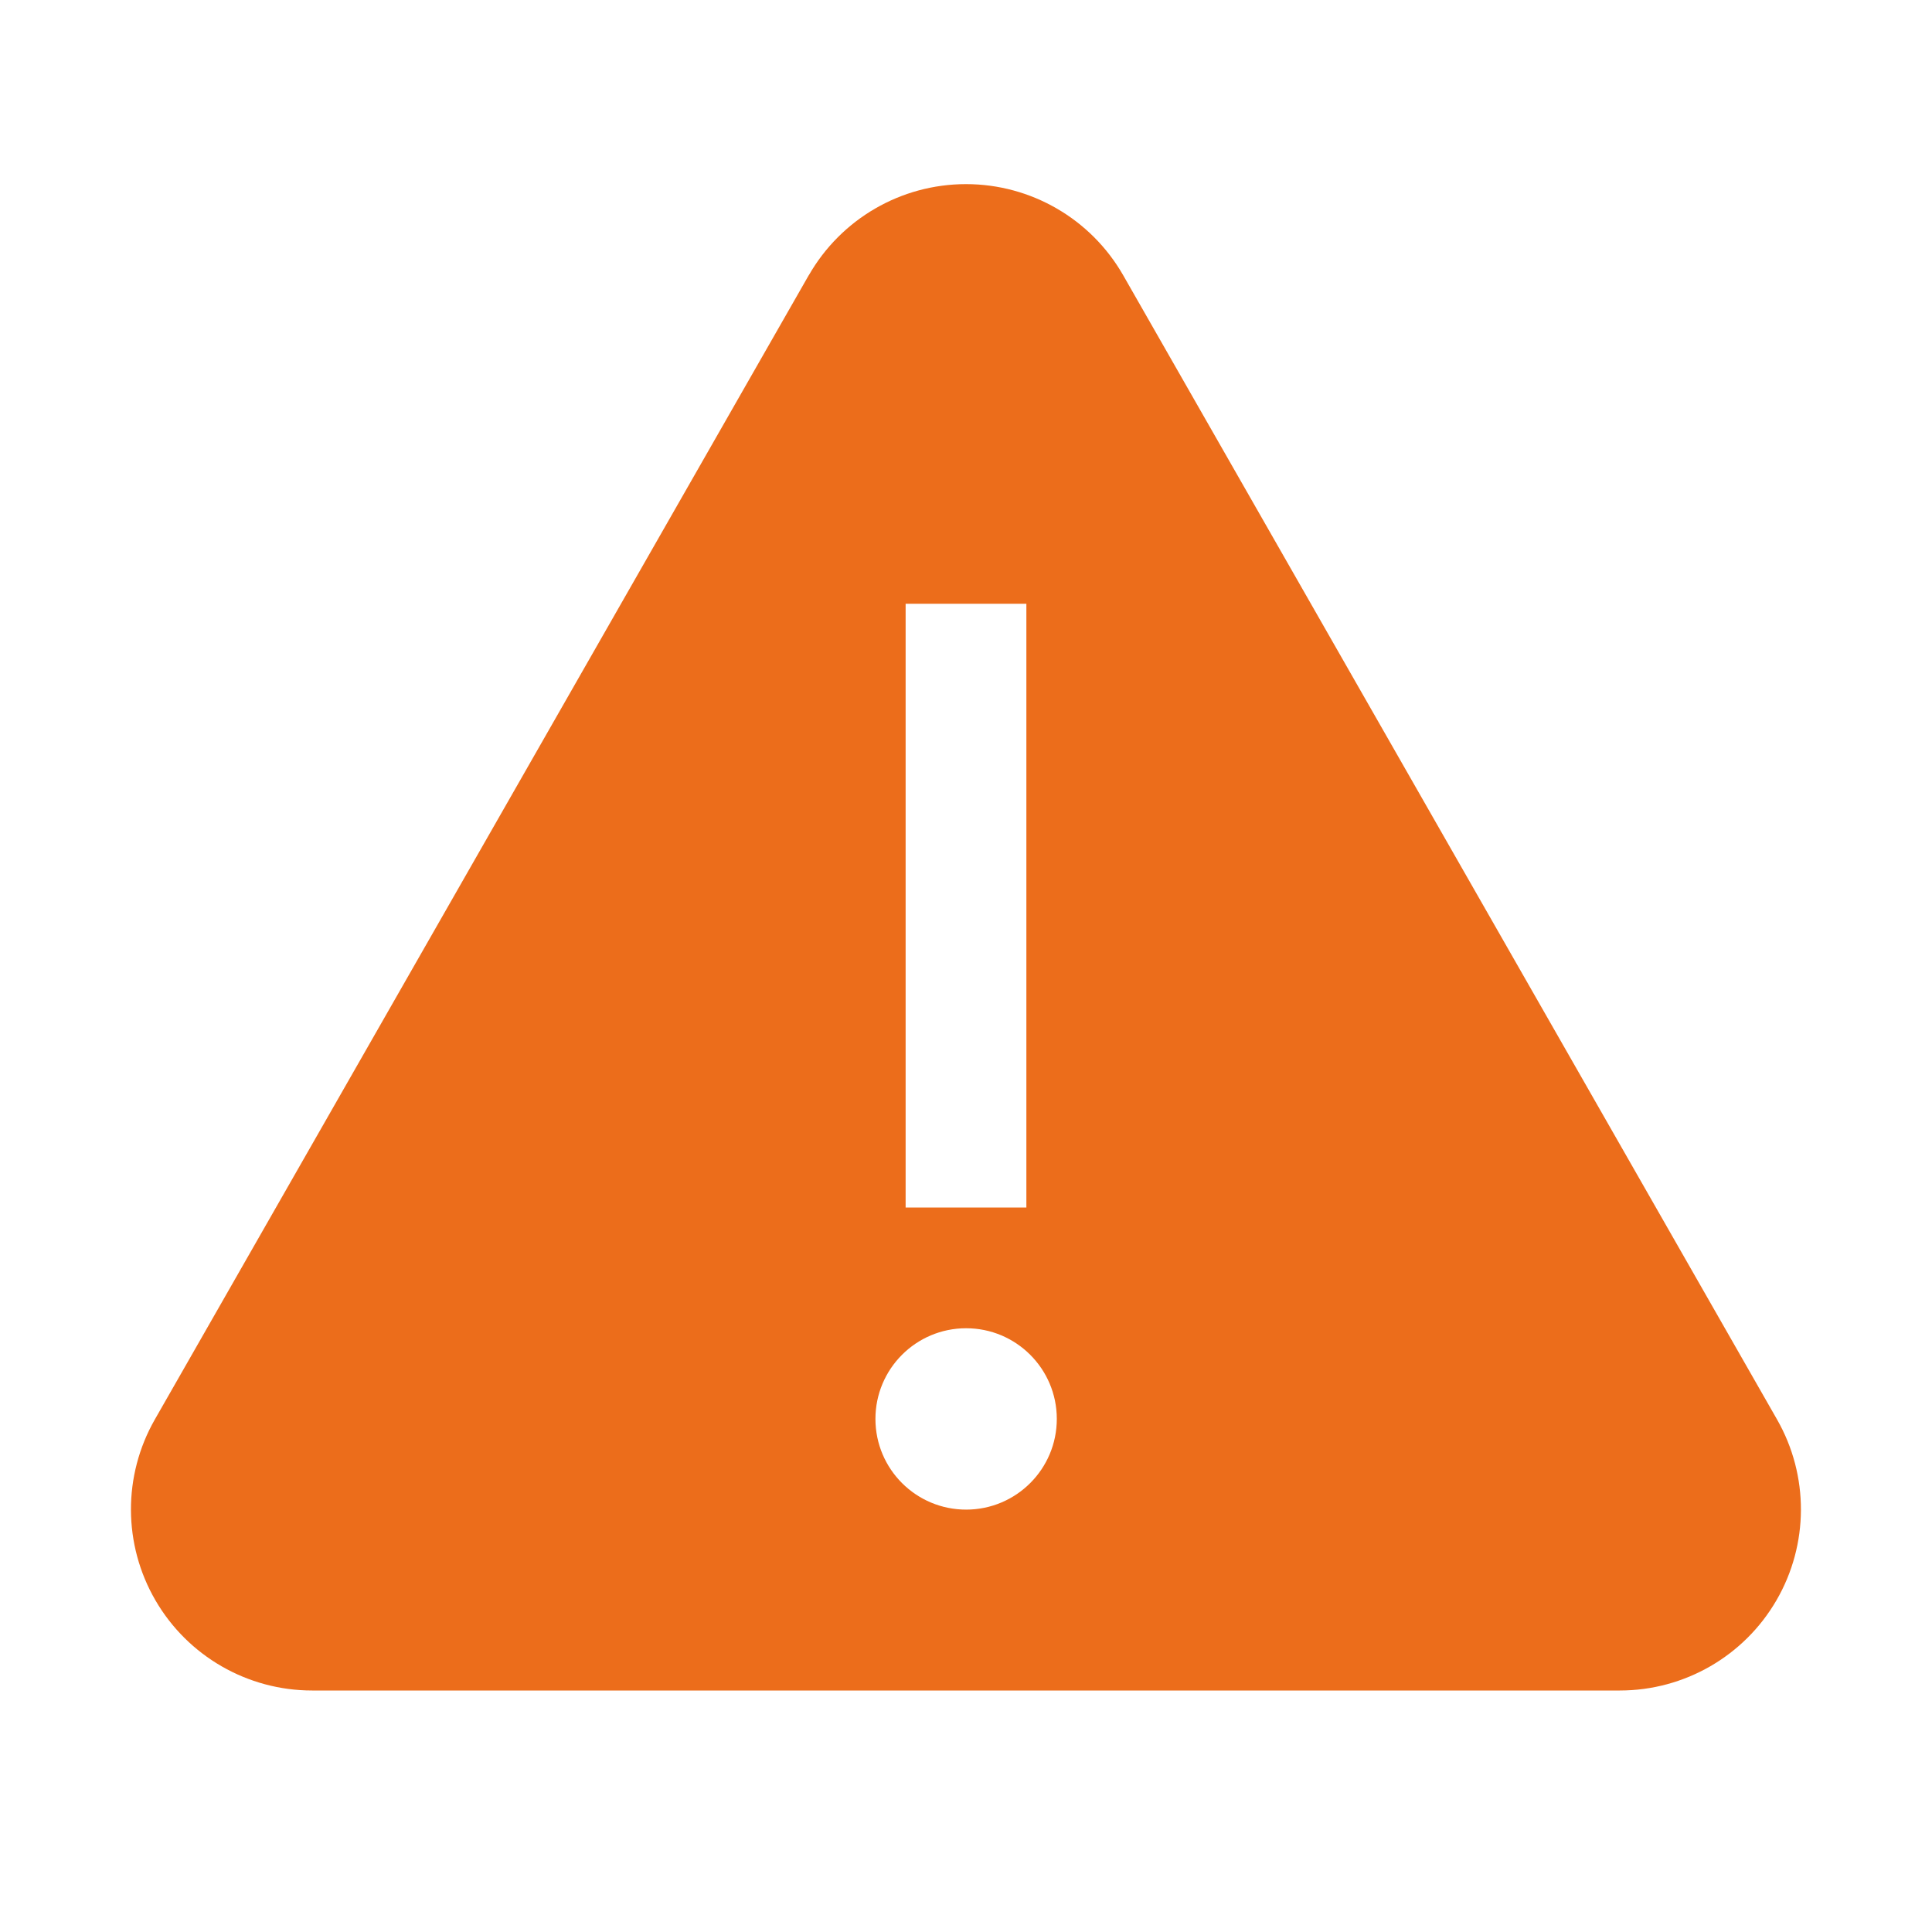
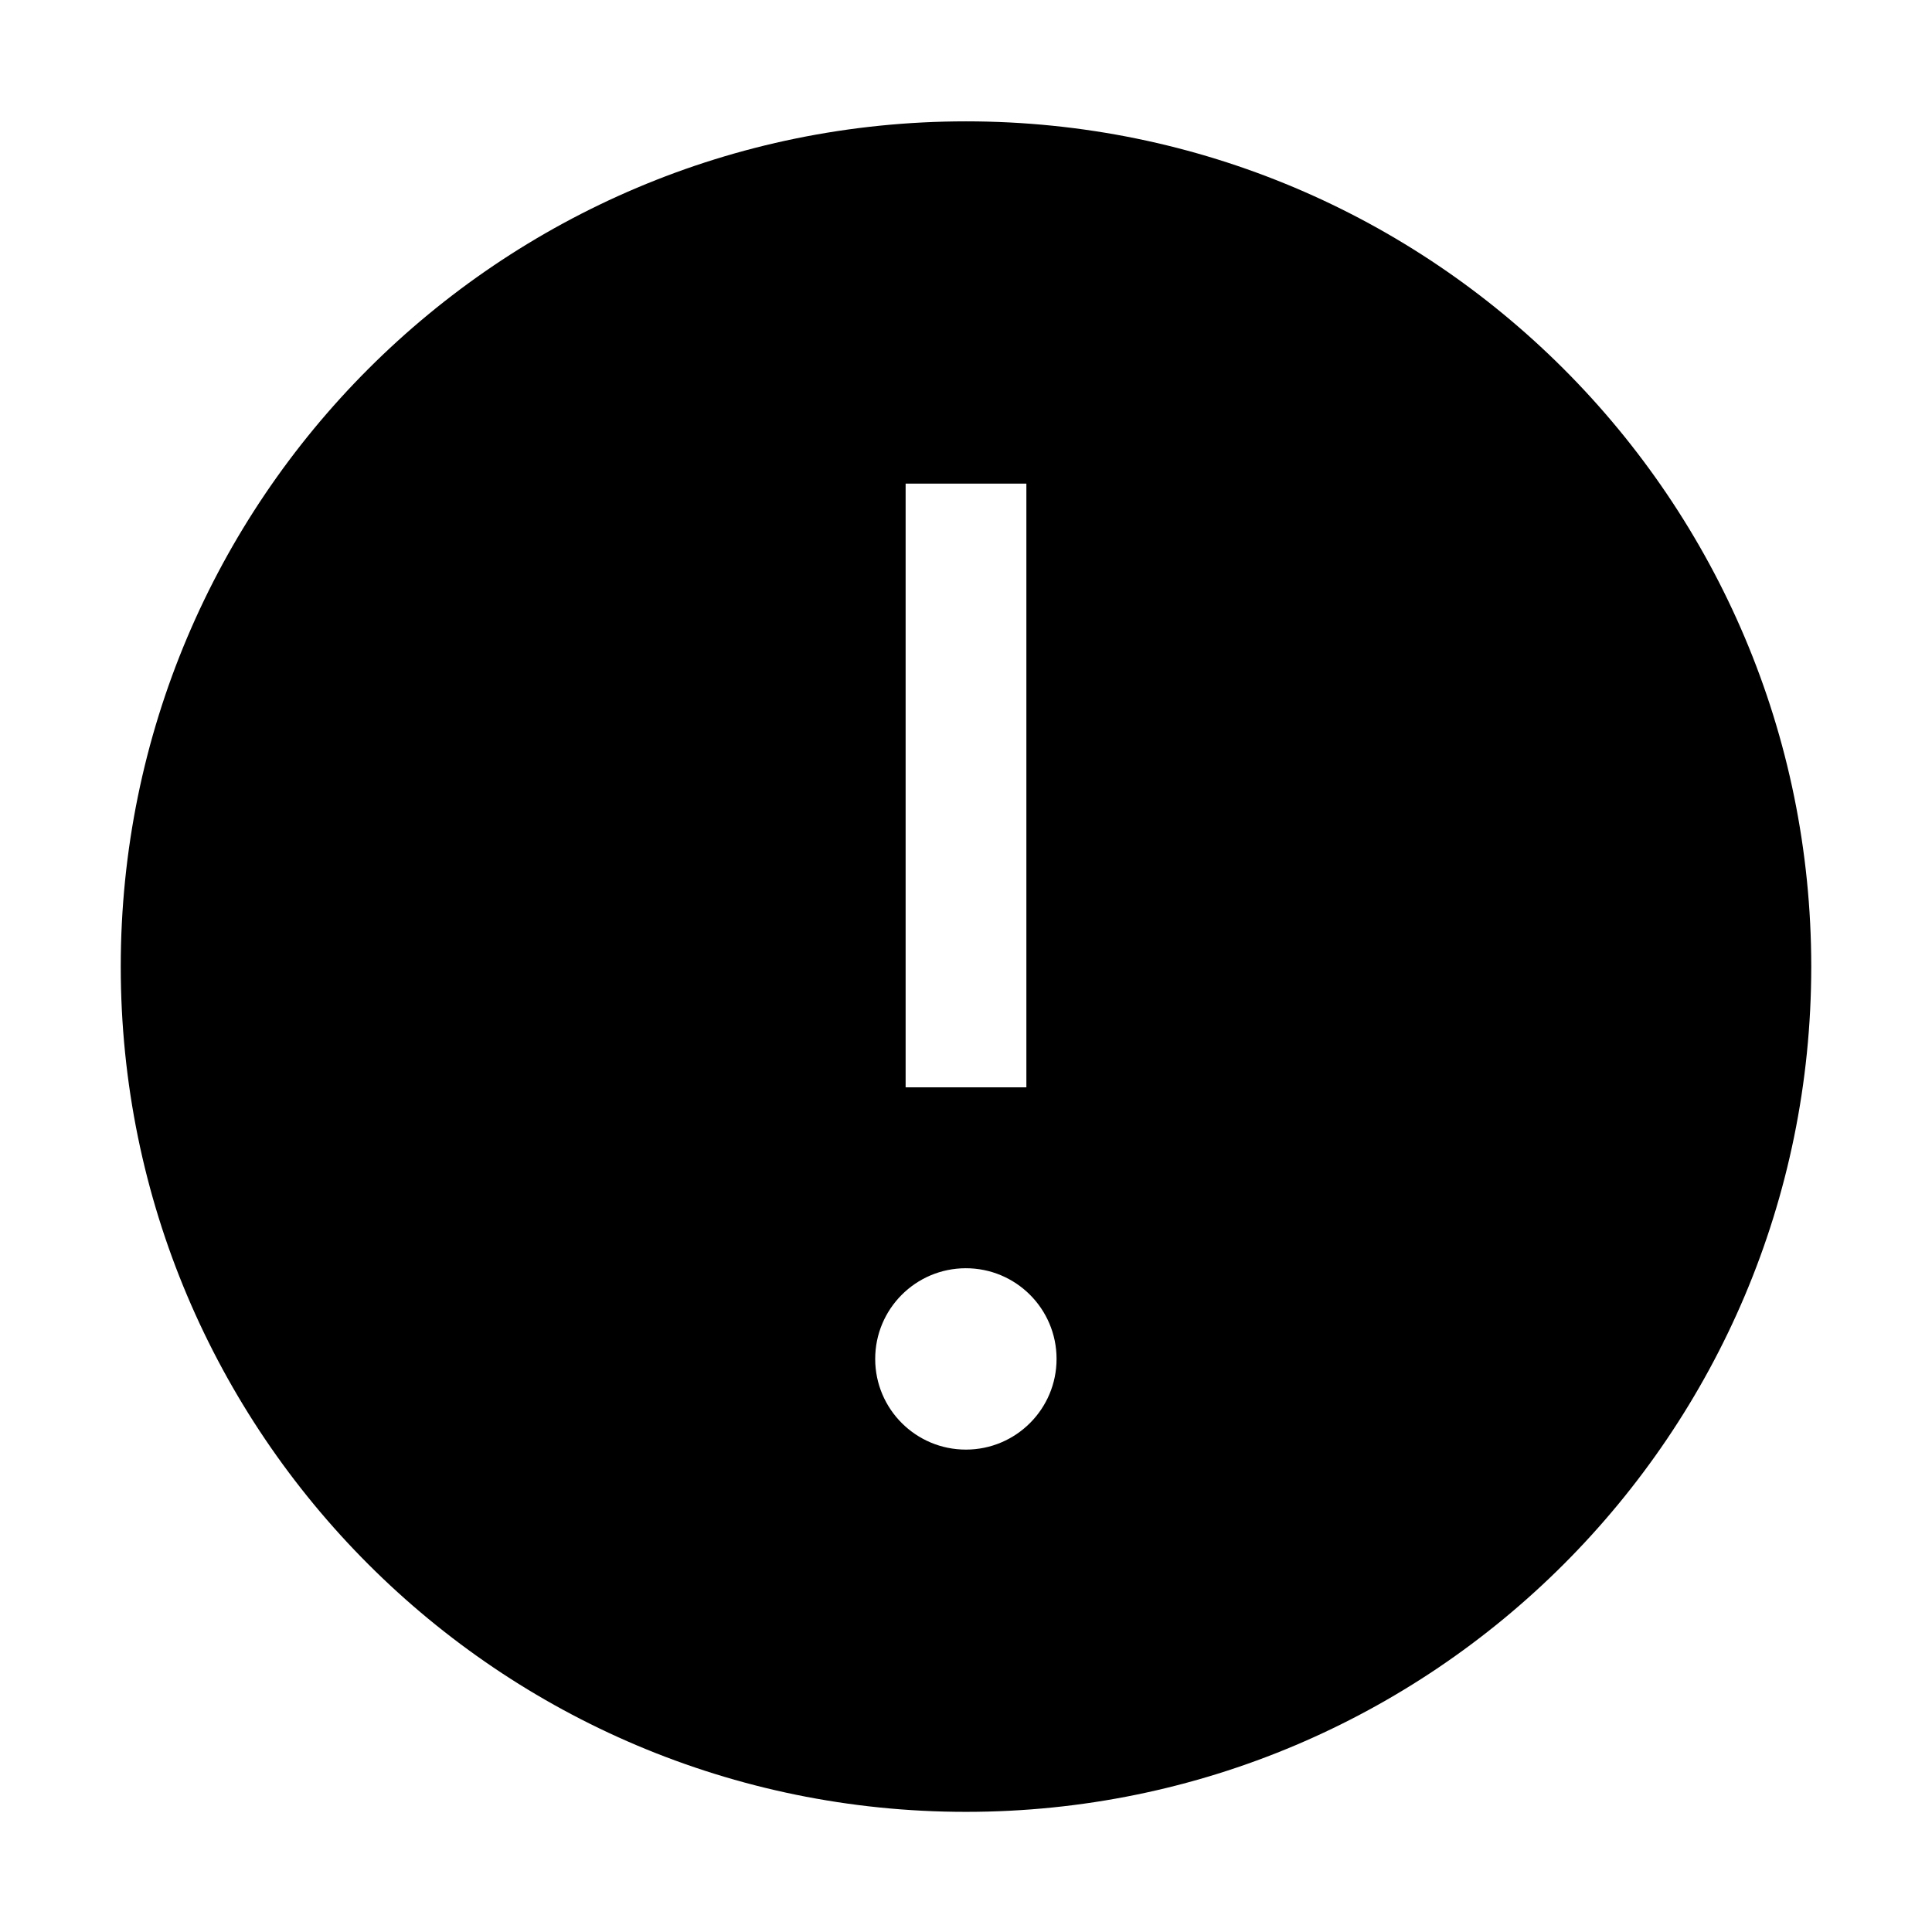
<svg xmlns="http://www.w3.org/2000/svg" fill="none" viewBox="0 0 16 16">
-   <path fill="#EC6D1B" d="M6.698 2.28a1.5 1.5 0 0 1 2.604 0l5.415 9.476A1.5 1.5 0 0 1 13.415 14H2.585a1.5 1.5 0 0 1-1.303-2.244l5.416-9.477ZM8 11a.75.75 0 1 0 .002 1.502A.75.75 0 0 0 8 11Zm-.5-6v5h1V5h-1Z" />
+   <path fill="currentColor" d="M8 15.005a7 7 0 1 1 0-14 7 7 0 0 1 0 14Zm.5-6v-5h-1v5h1Zm-.5 3a.75.75 0 1 0-.002-1.502A.75.75 0 0 0 8 12.005Z" />
</svg>
